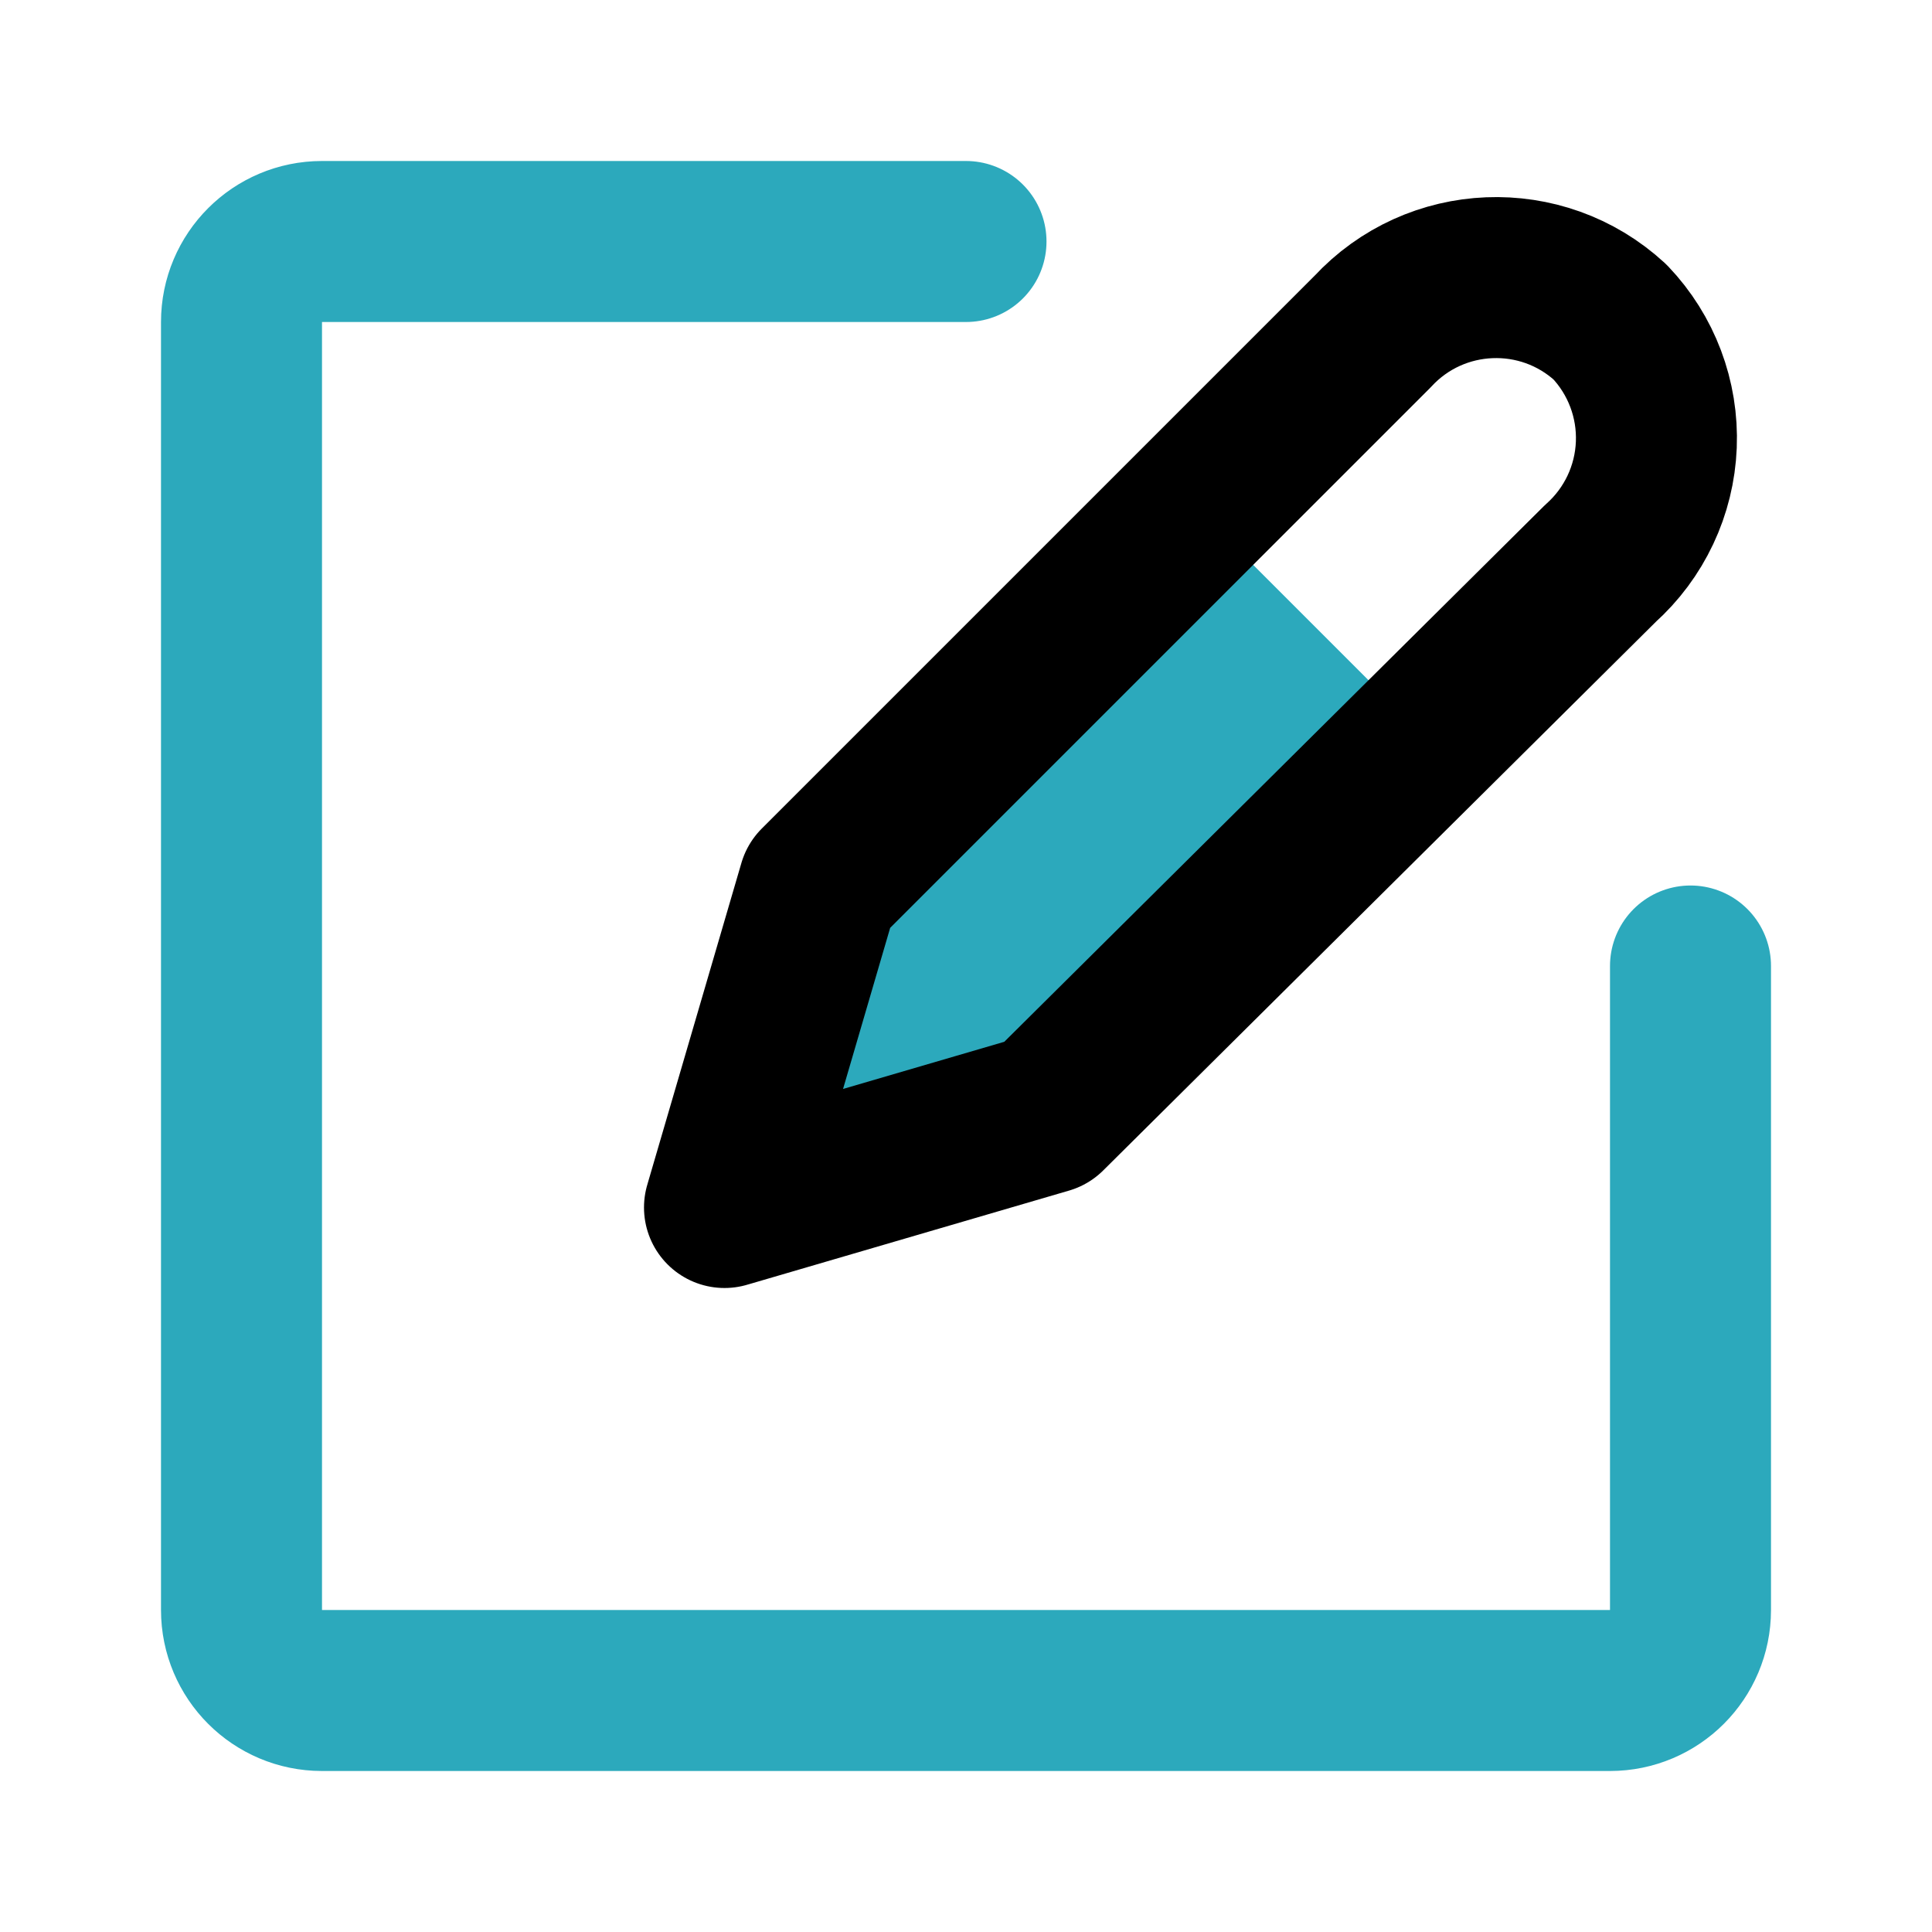
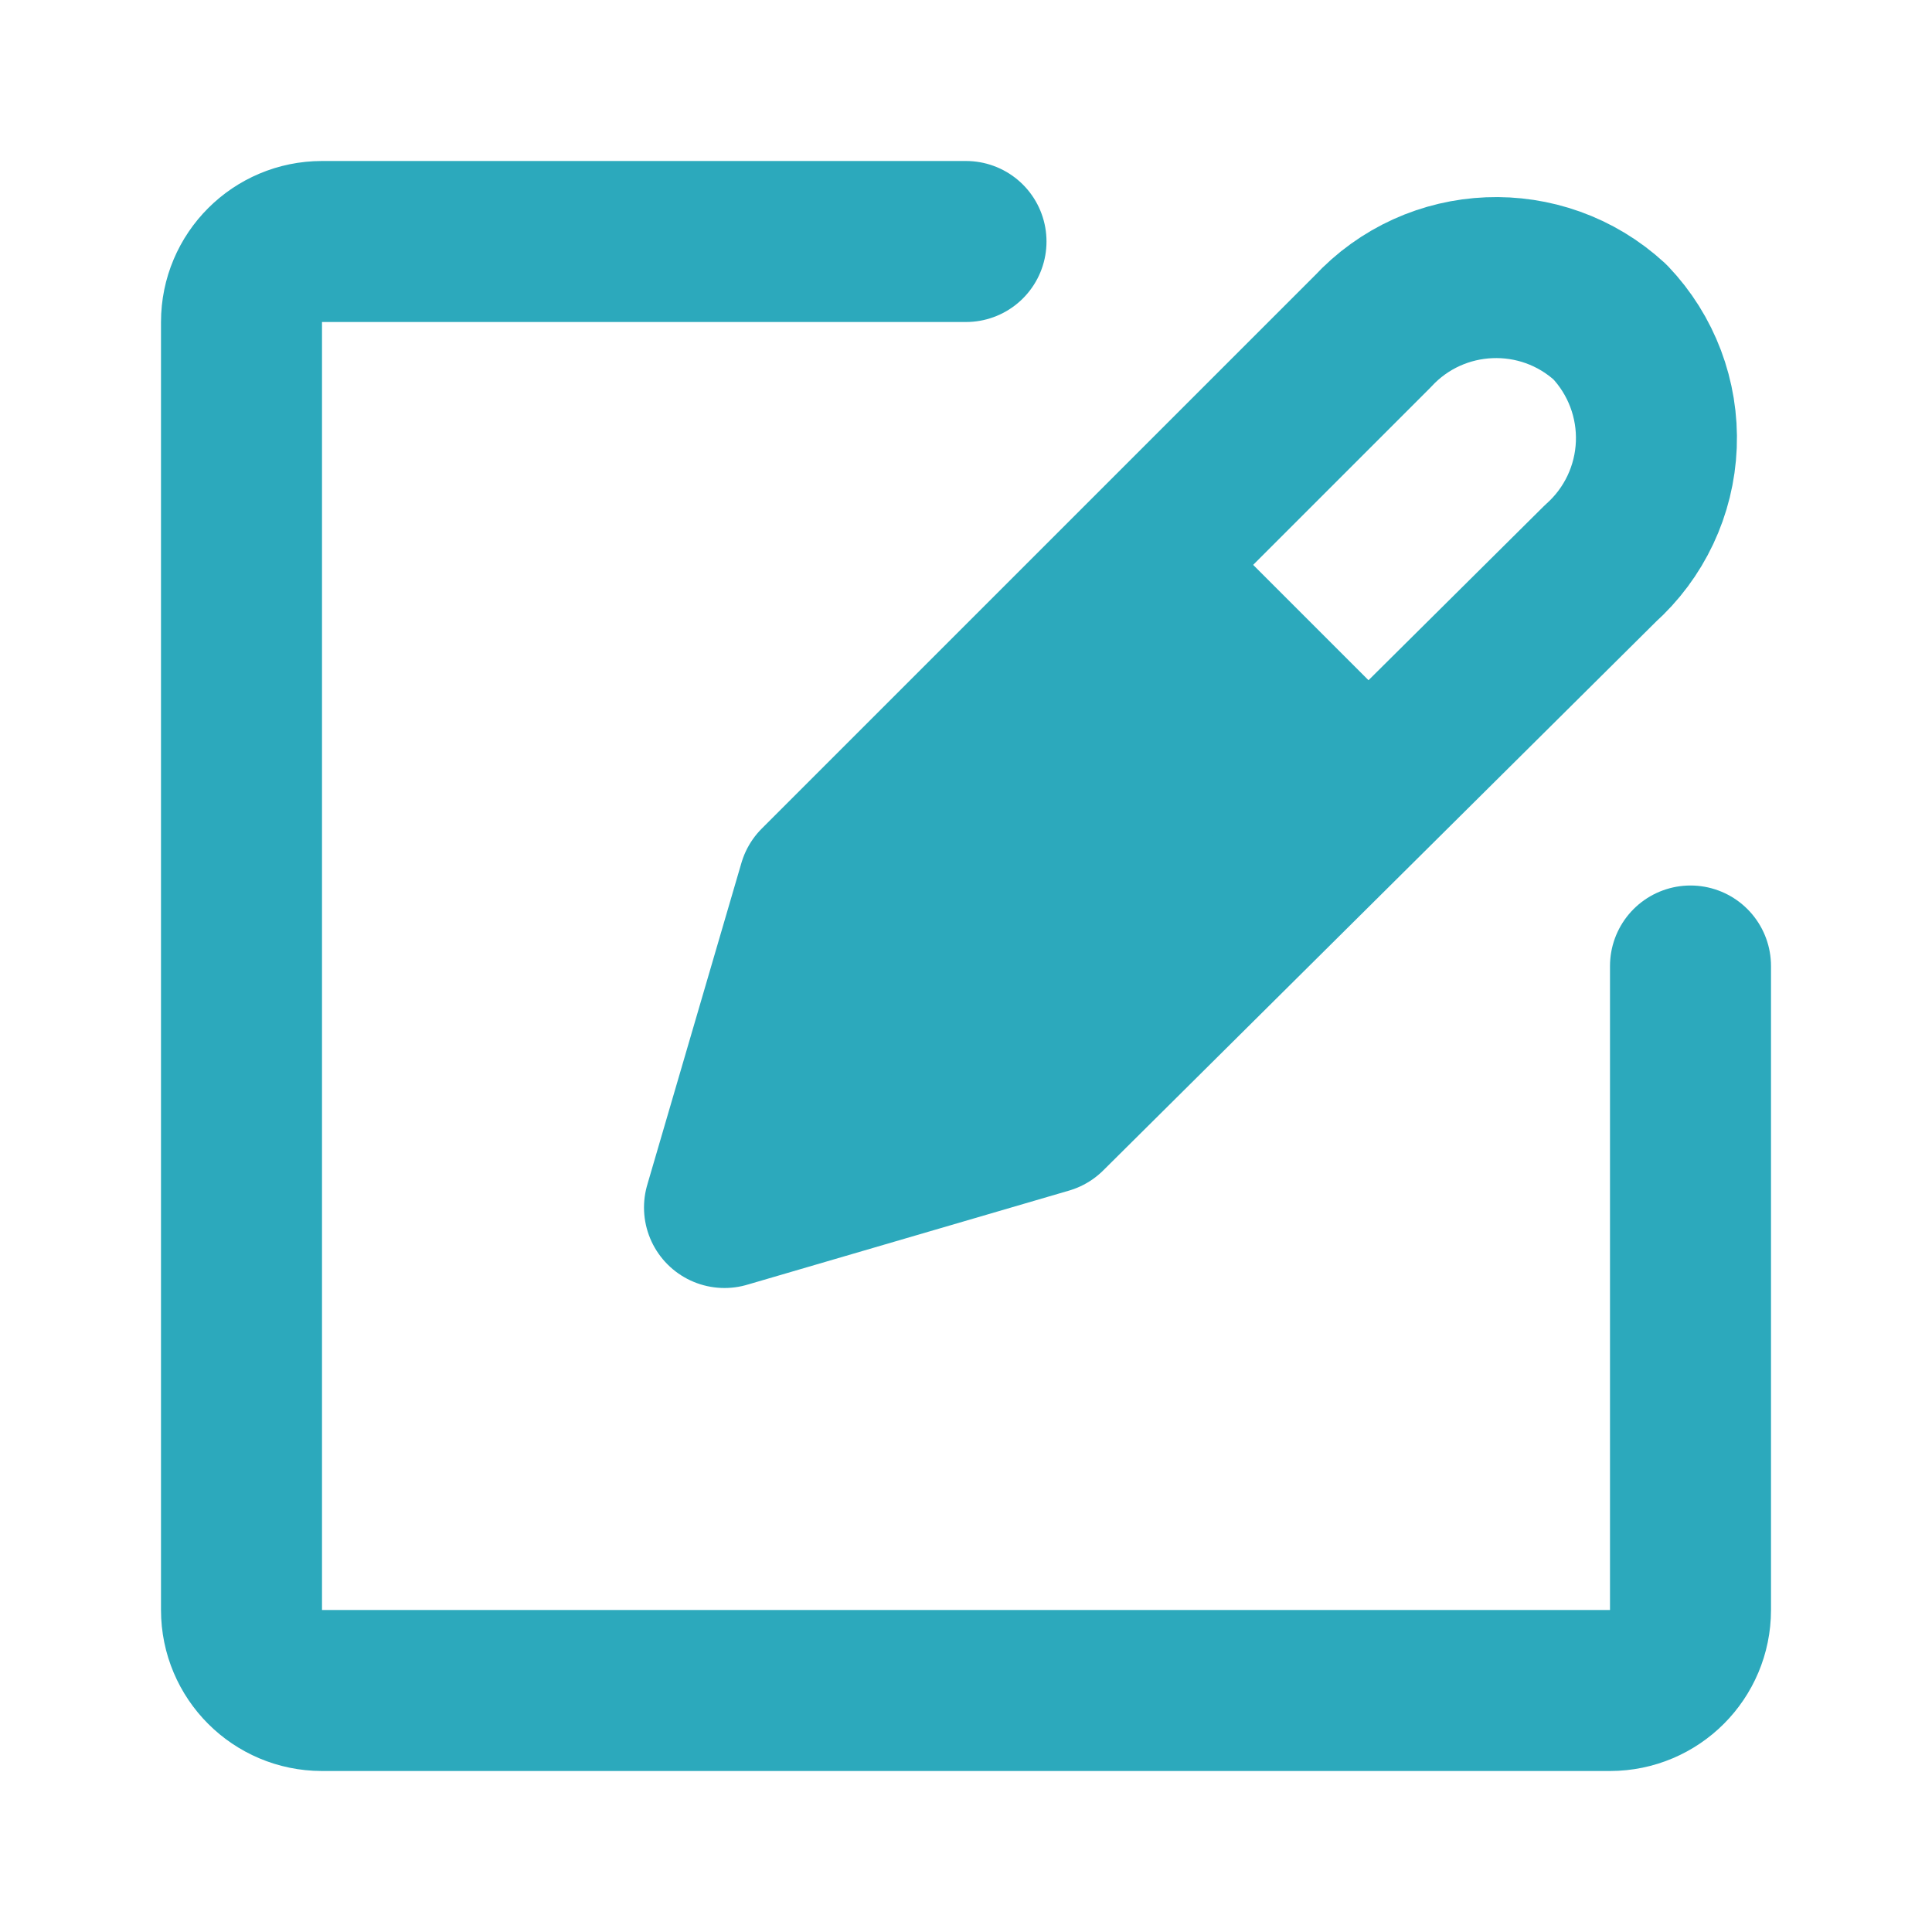
<svg xmlns="http://www.w3.org/2000/svg" fill="#aaaaaa" width="800px" height="800px" viewBox="0 0 24 24" id="create-note" class="icon multi-color">
  <polygon id="secondary-fill" points="10.17 11 9 15 13 13.83 17.69 9.14 14.86 6.31 10.17 11" style="fill: rgb(44, 169, 188); stroke-width: 2;" />
-   <path id="primary-stroke" d="M20,4a2.09,2.09,0,0,0-2.95.12L10.17,11,9,15l4-1.17L19.88,7A2.09,2.09,0,0,0,20,4Z" style="fill: none; stroke: rgb(0, 0, 0); stroke-linecap: round; stroke-linejoin: round; stroke-width: 2;" />
+   <path id="primary-stroke" d="M20,4a2.09,2.09,0,0,0-2.95.12L10.17,11,9,15l4-1.17L19.88,7A2.09,2.09,0,0,0,20,4Z" style="fill: none; stroke: rgb(44, 169, 188); stroke-linecap: round; stroke-linejoin: round; stroke-width: 2;" />
  <path id="secondary-stroke" d="M12,3H4A1,1,0,0,0,3,4V20a1,1,0,0,0,1,1H20a1,1,0,0,0,1-1V12" style="fill: none; stroke: rgb(44, 169, 188); stroke-linecap: round; stroke-linejoin: round; stroke-width: 2;" />
</svg>
